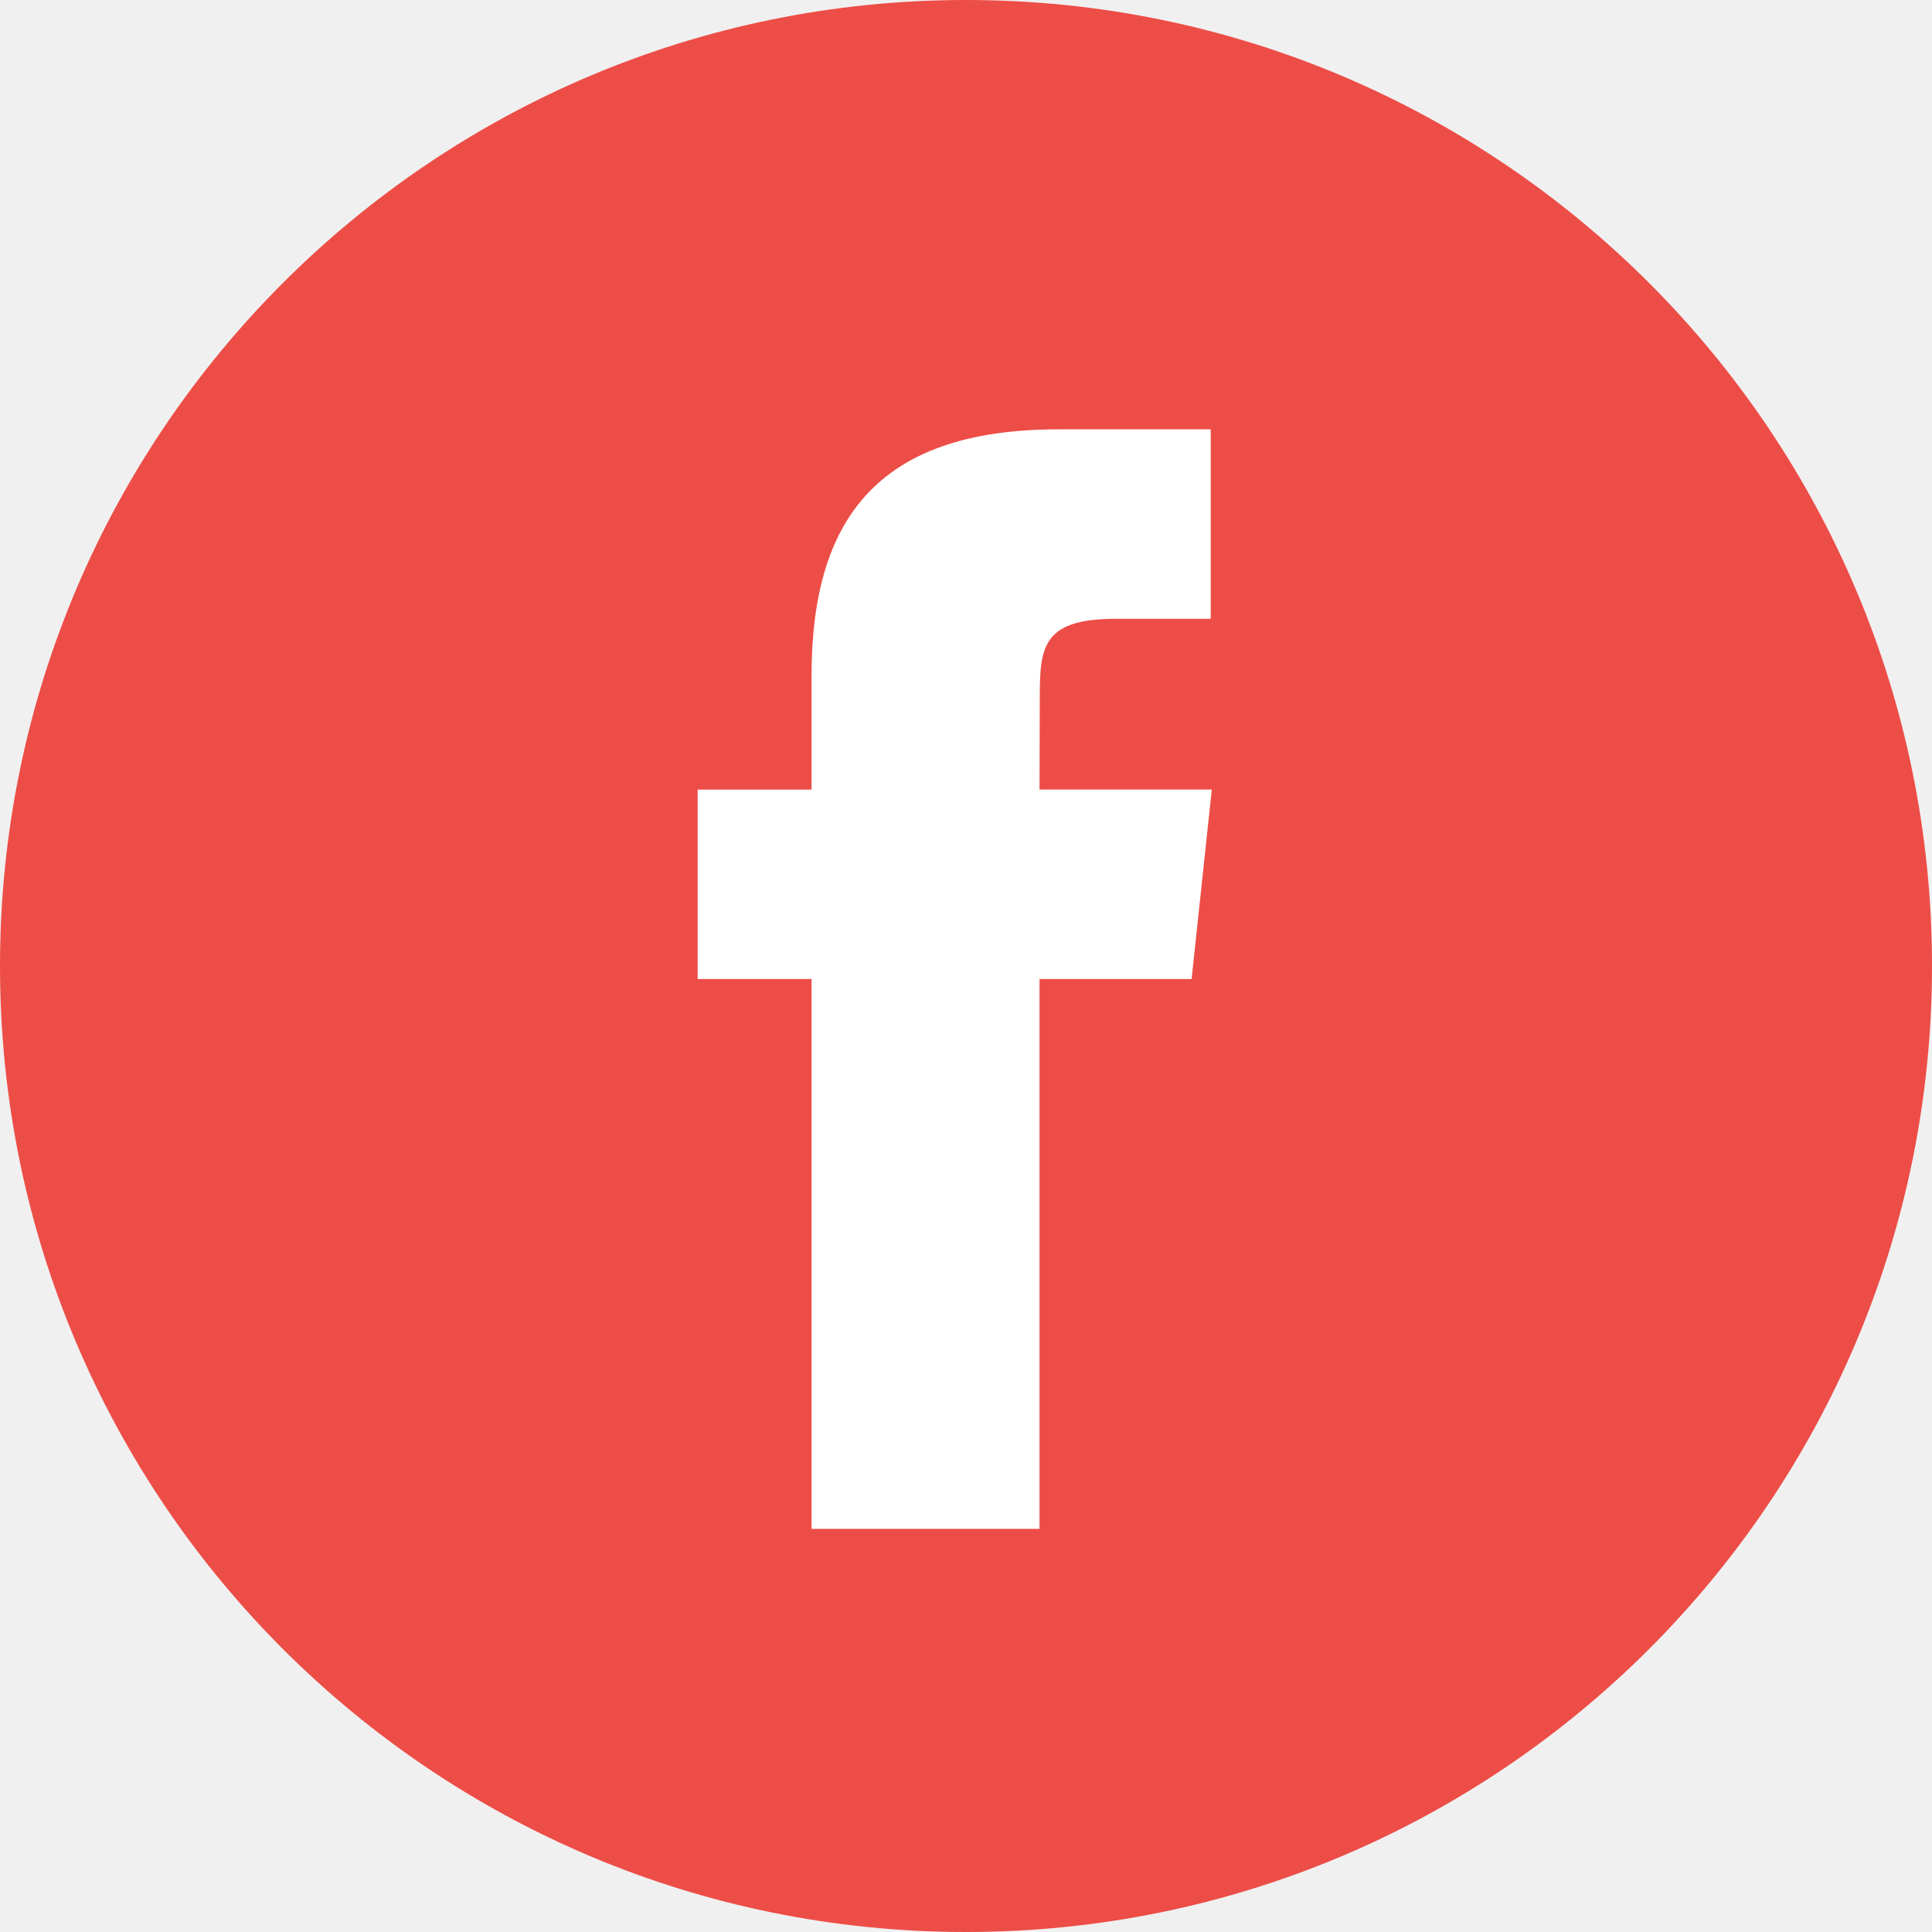
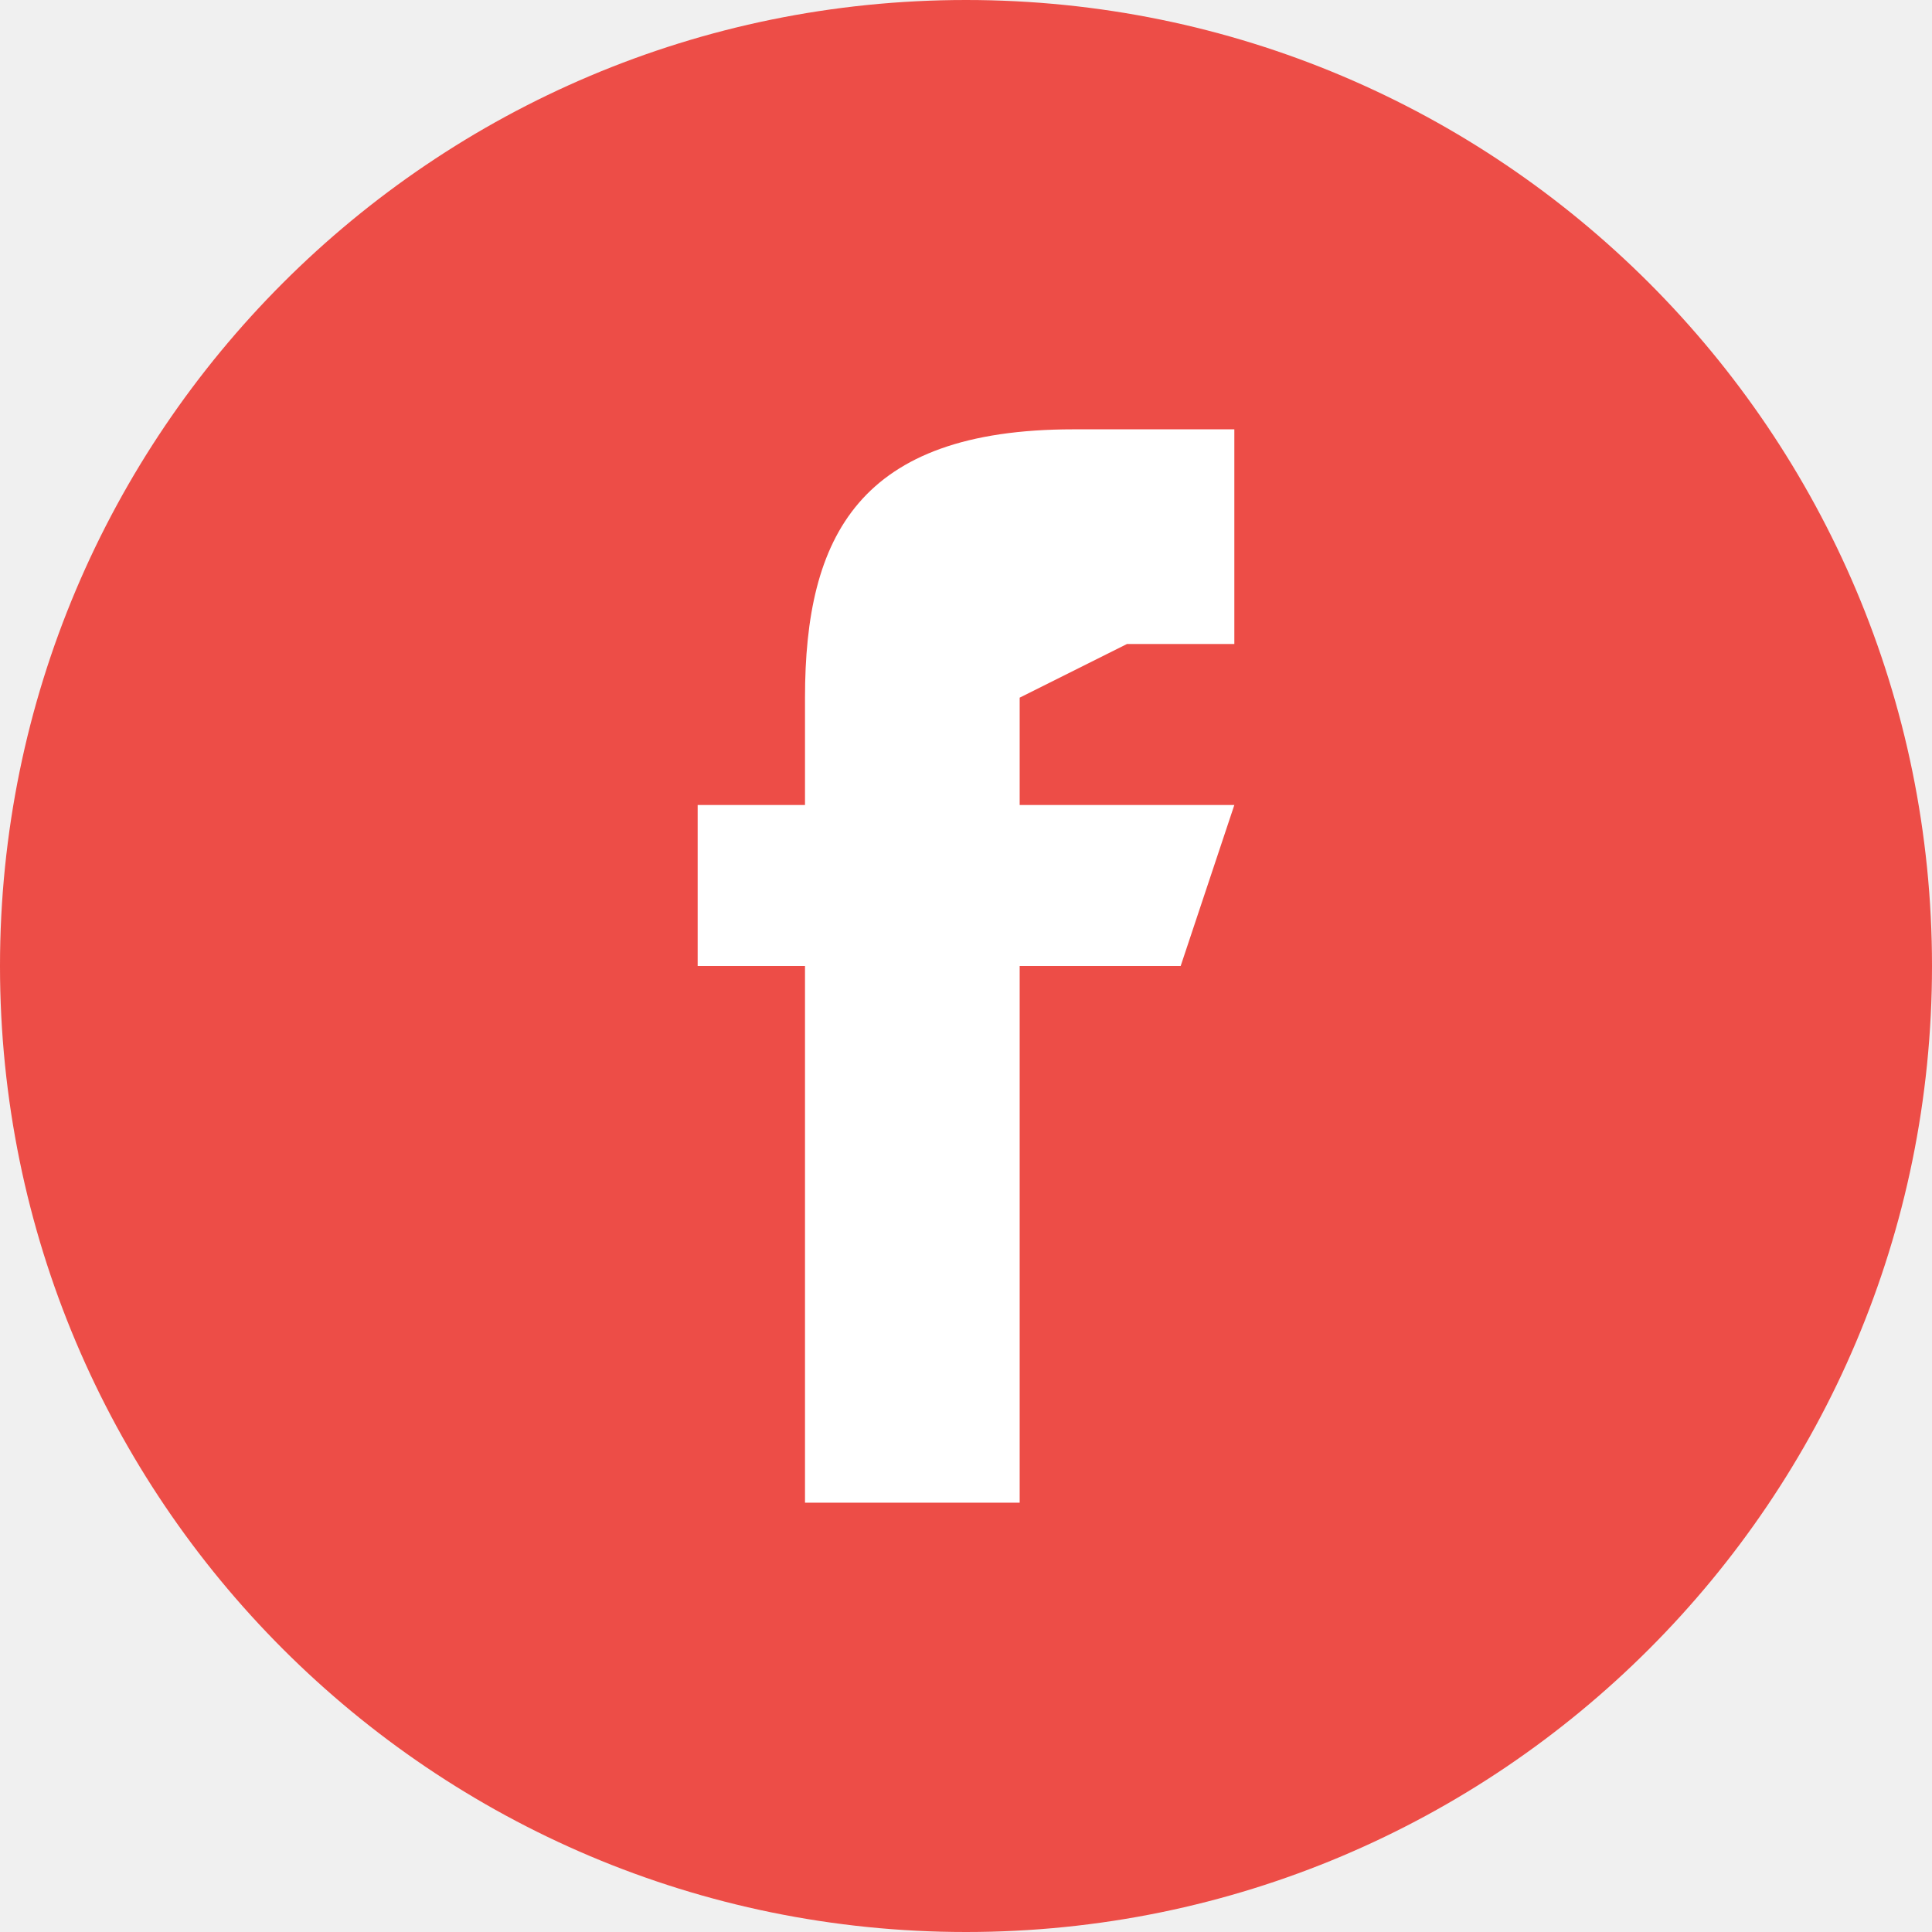
- <svg xmlns="http://www.w3.org/2000/svg" width="36" height="36" viewBox="0 0 36 36" fill="none">
+ <svg xmlns="http://www.w3.org/2000/svg" fill="none" viewBox="0 0 36 36">
+   <defs />
  <circle cx="18" cy="18" r="18" fill="#ED4D47" />
-   <path d="M19.37 28.488V18.243H22.204L22.58 14.712H19.37L19.375 12.945C19.375 12.024 19.462 11.531 20.788 11.531H22.56V8H19.725C16.32 8 15.122 9.713 15.122 12.593V14.713H13V18.243H15.122V28.488H19.37Z" fill="white" />
+   <path fill="#fff" d="M19 28V18h3l1-3h-4v-2l2-1h2V8h-3c-4 0-5 2-5 5v2h-2v3h2v10h4z" />
</svg>
